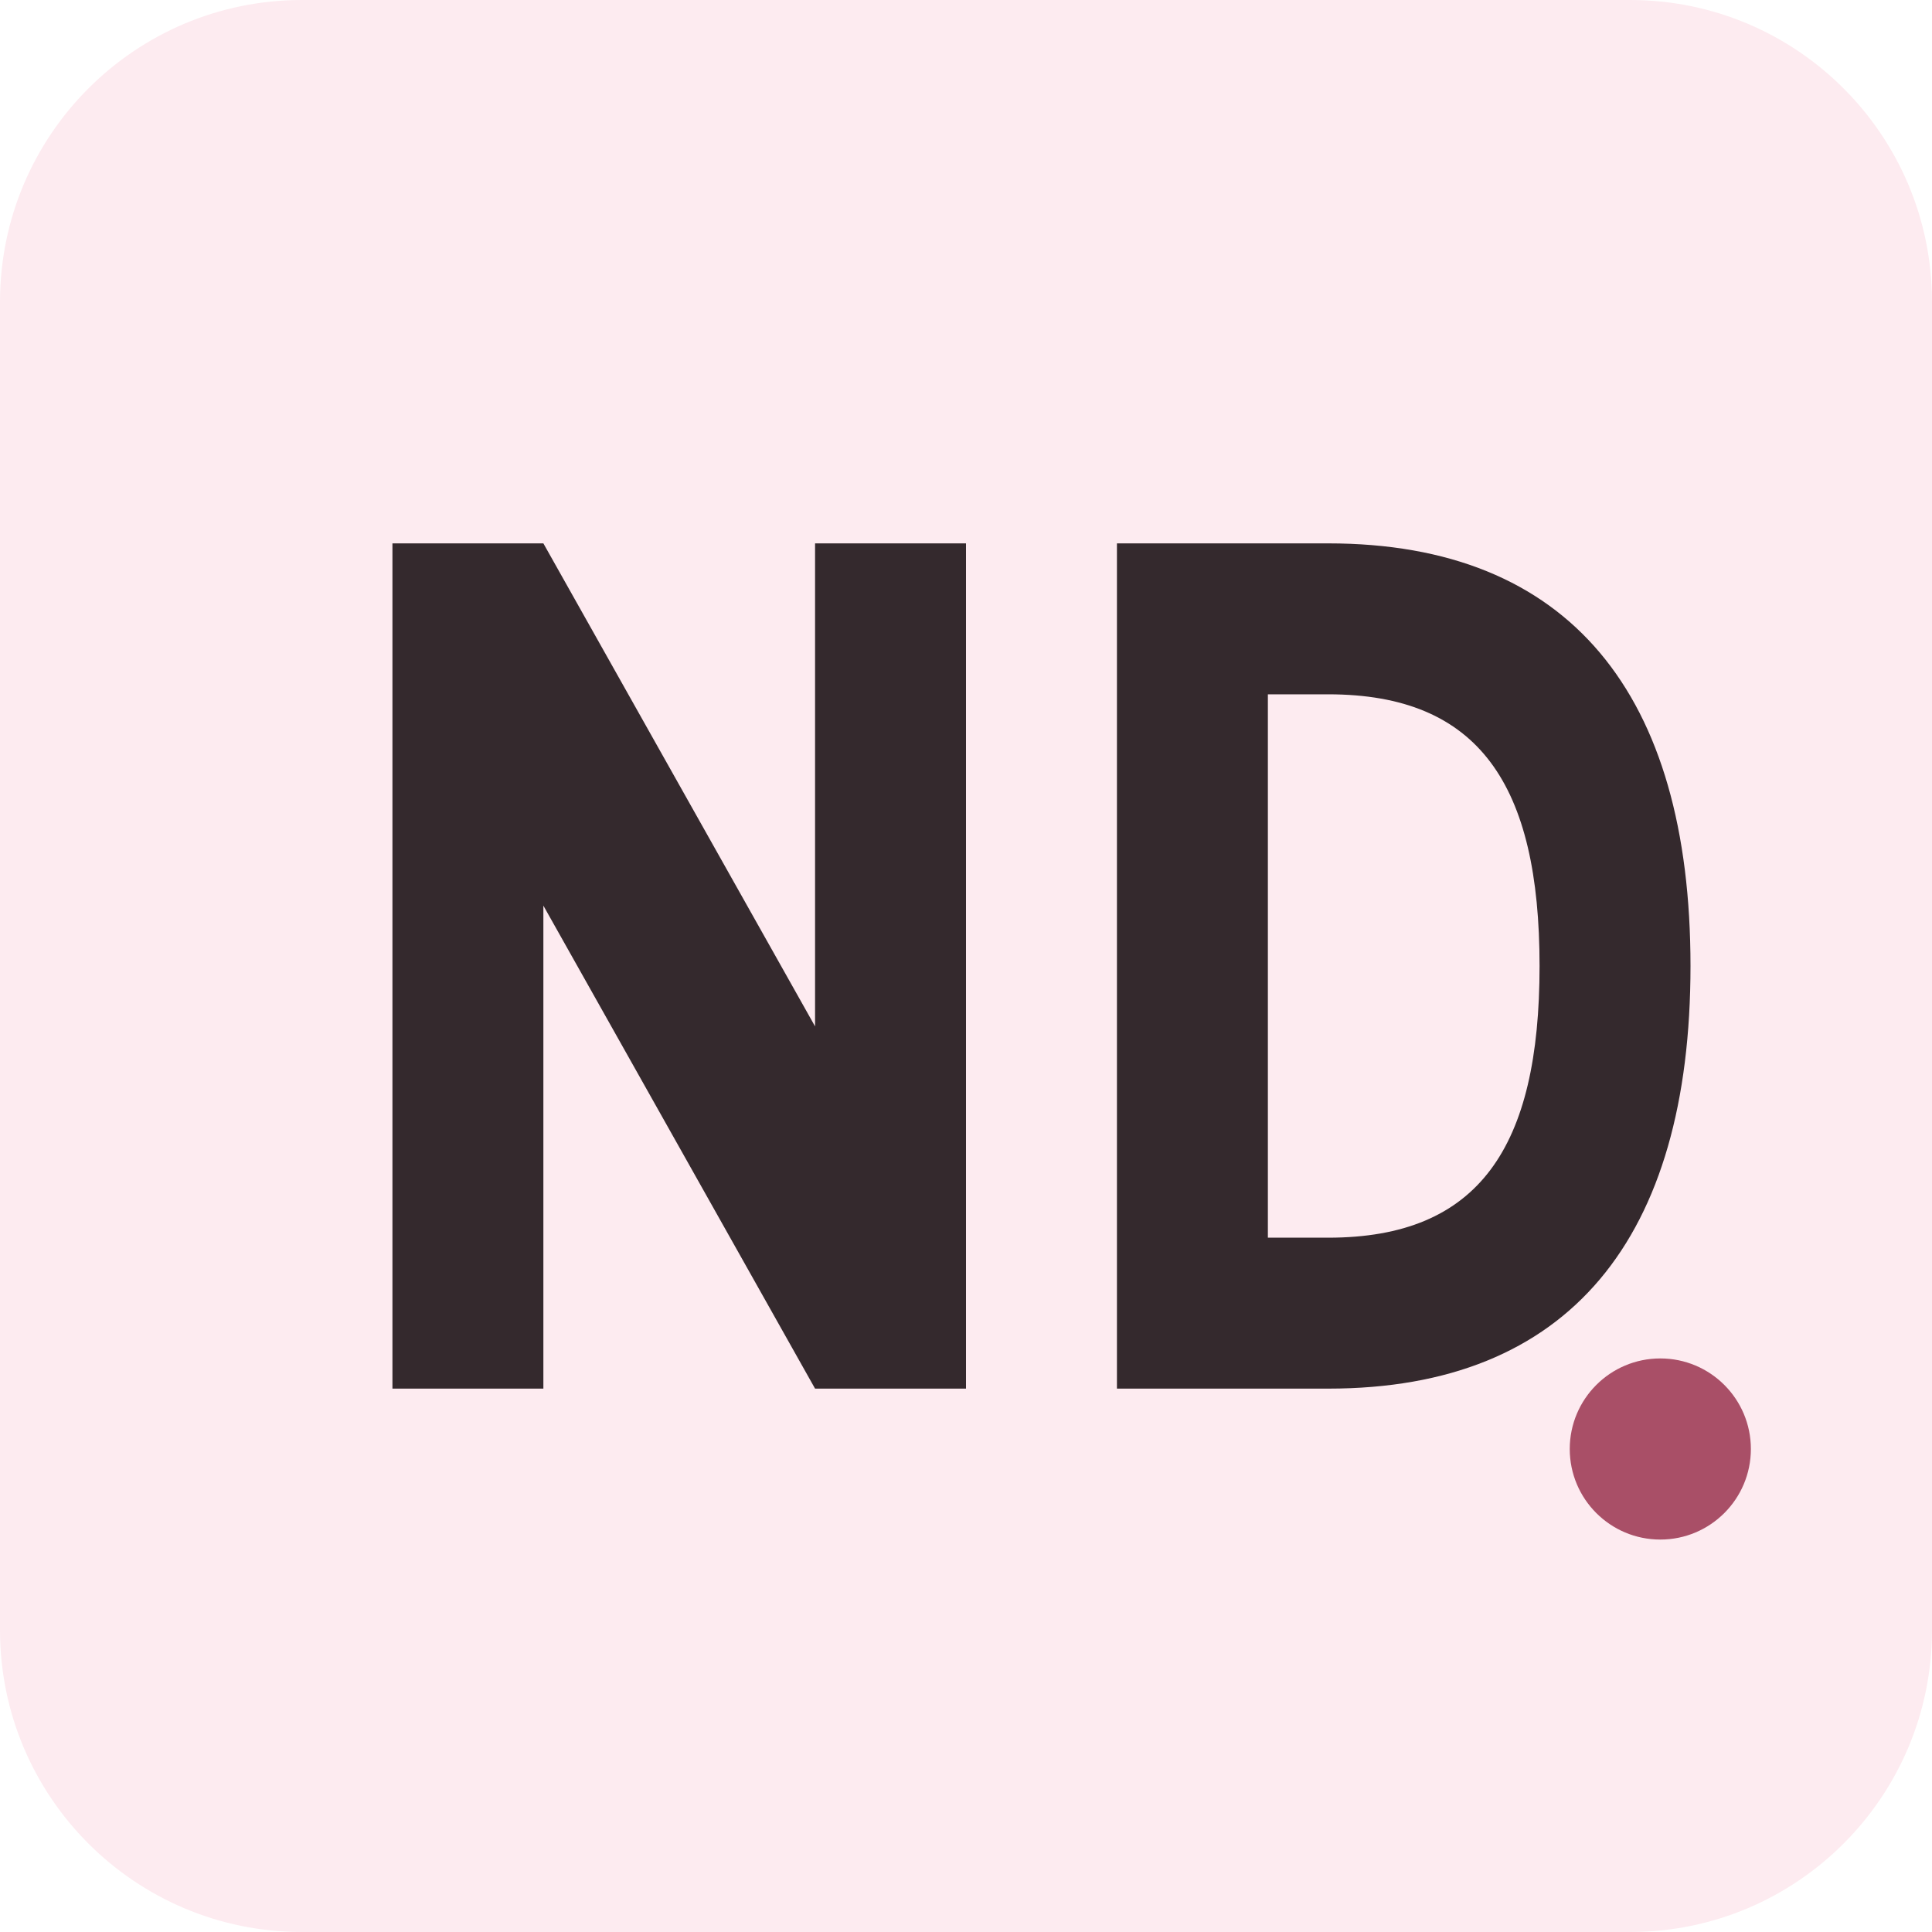
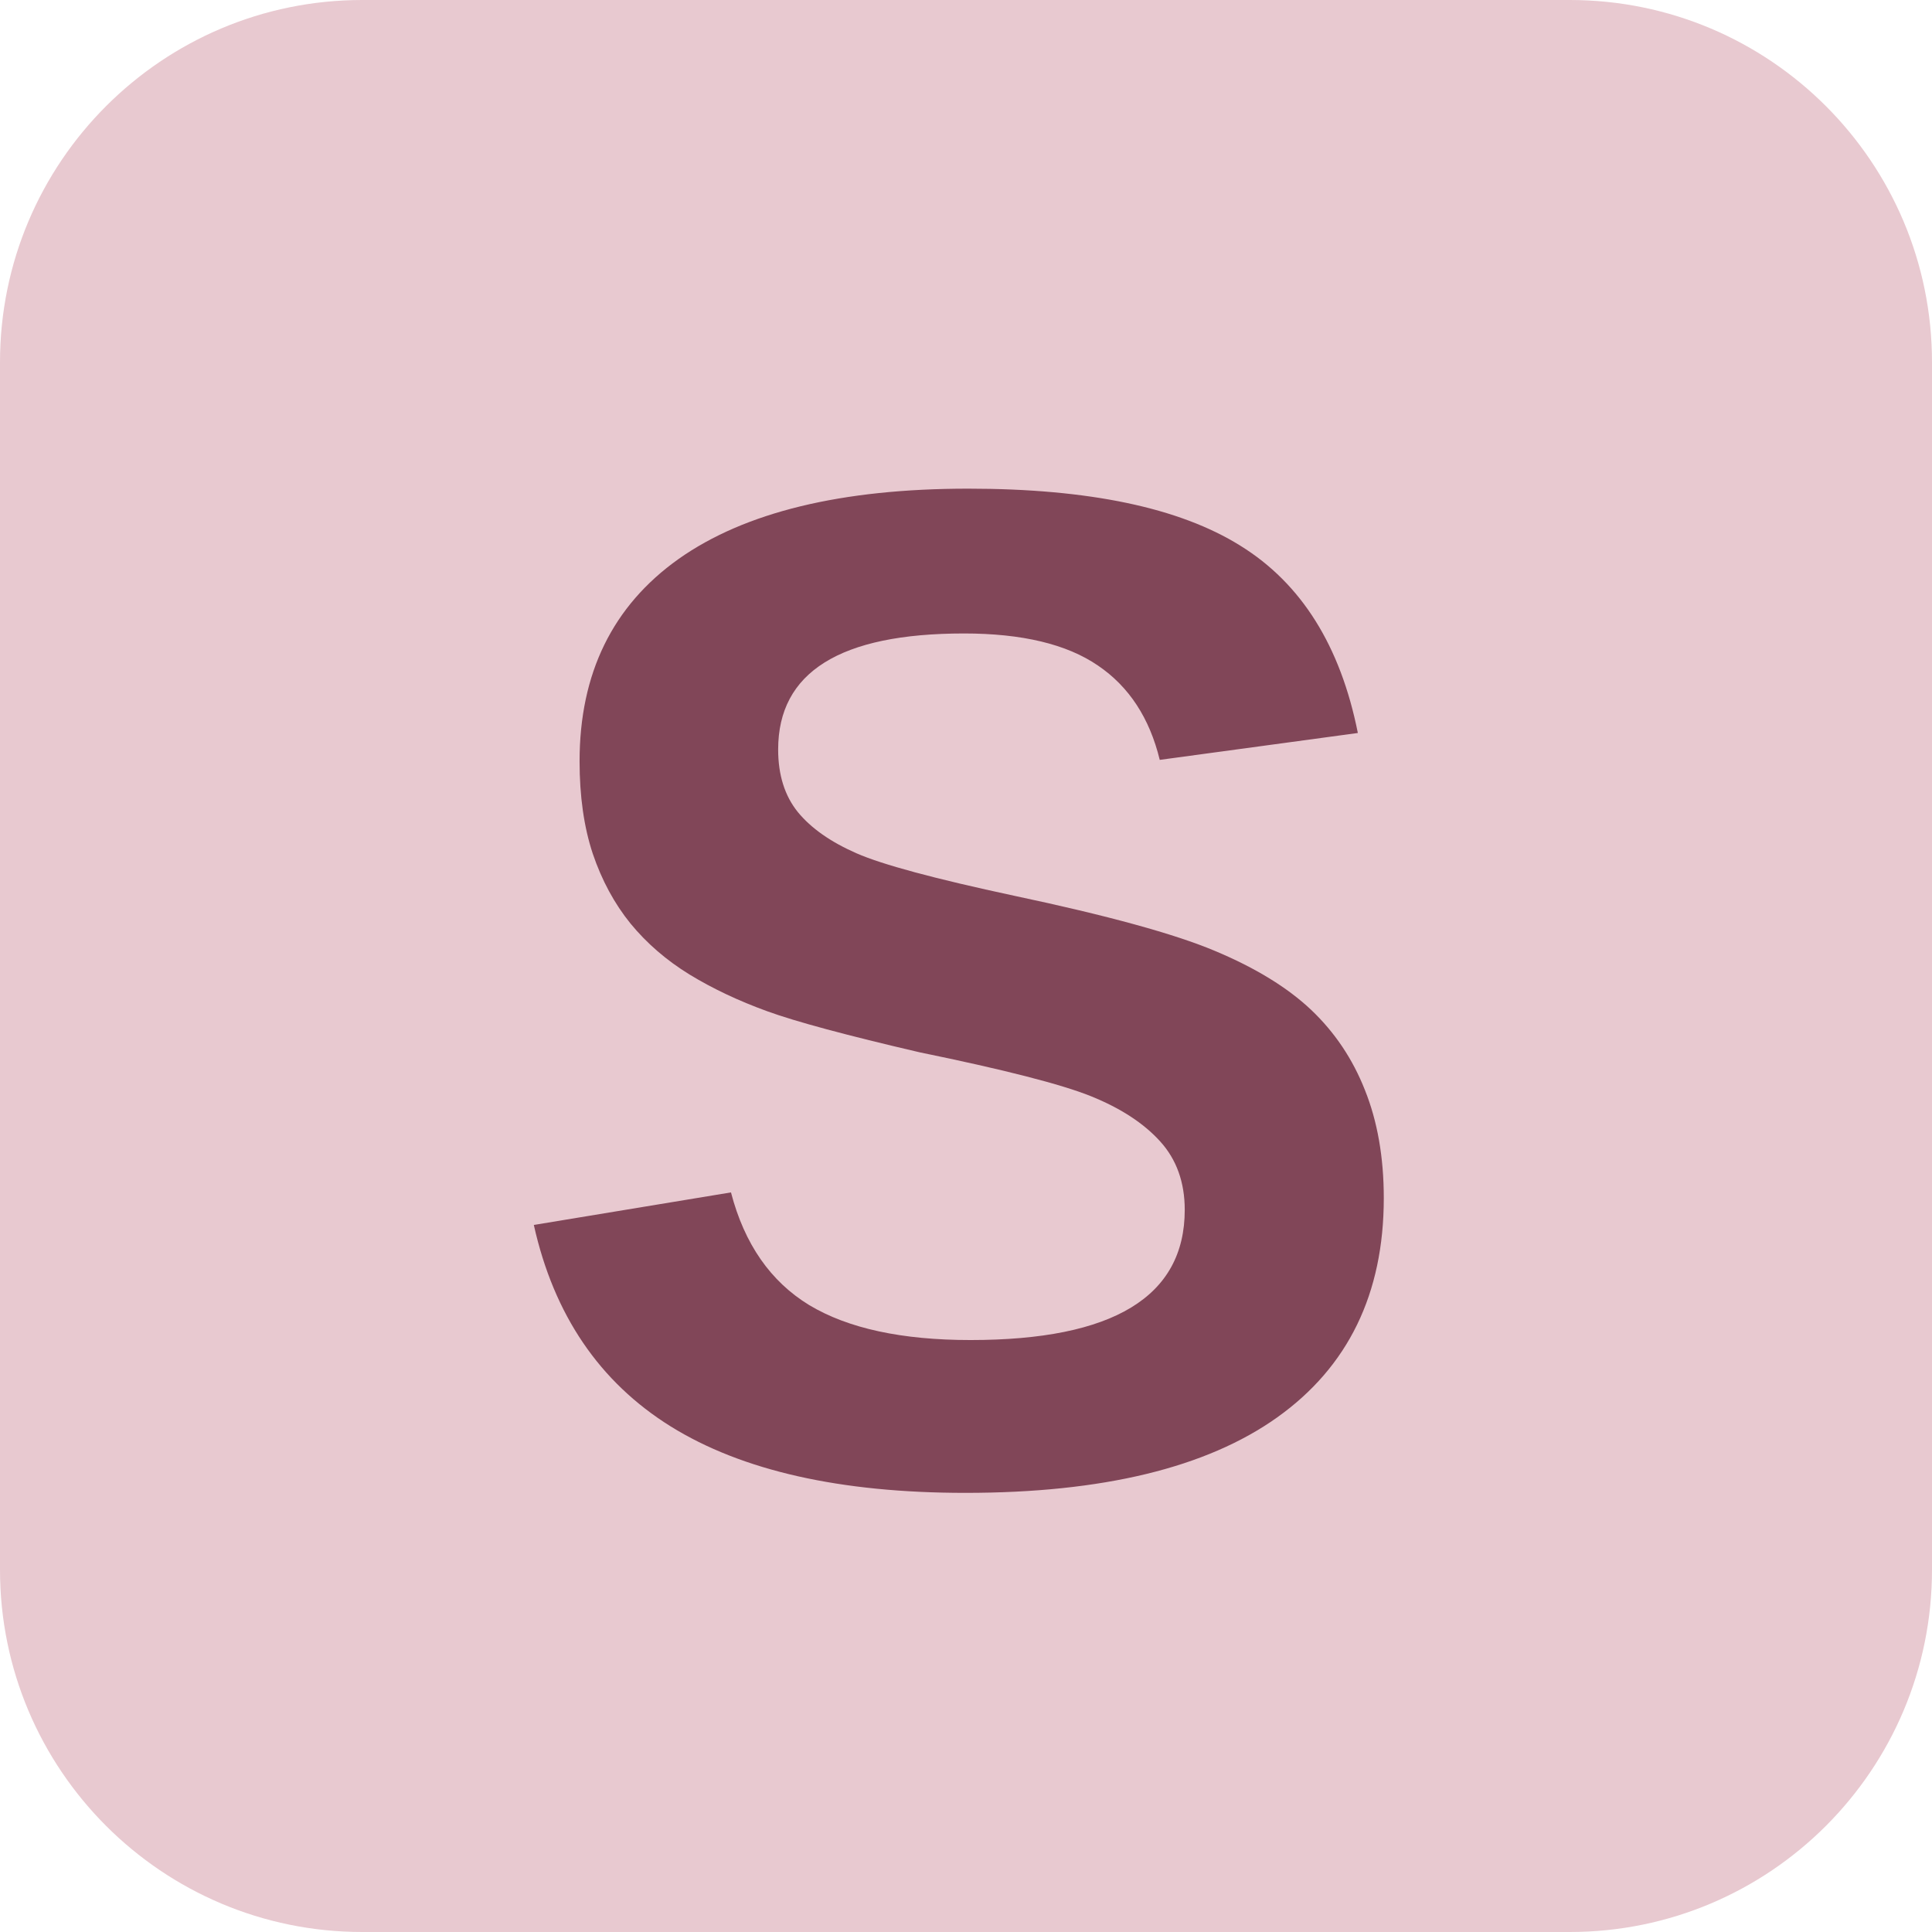
<svg xmlns="http://www.w3.org/2000/svg" viewBox="0 0 64 64">
-   <rect width="64" height="64" rx="10" fill="#fdebf0" />
-   <path d="M13 46V18h5l9 16V18h5v28h-5l-9-16v16zm24 0V18h7c8 0 12 5 12 14s-4 14-12 14zm5-5h2c5 0 7-3 7-9s-2-9-7-9h-2z" fill="#34292d" />
-   <circle cx="55" cy="48" r="3" fill="#a94f67" />
+   <rect width="64" height="64" rx="12" fill="#e8c9d0" />
+   <text x="32" y="49" fill="#814658" font-family="Arial, Helvetica, sans-serif" font-size="47" font-weight="600" text-anchor="middle">S</text>
</svg>
